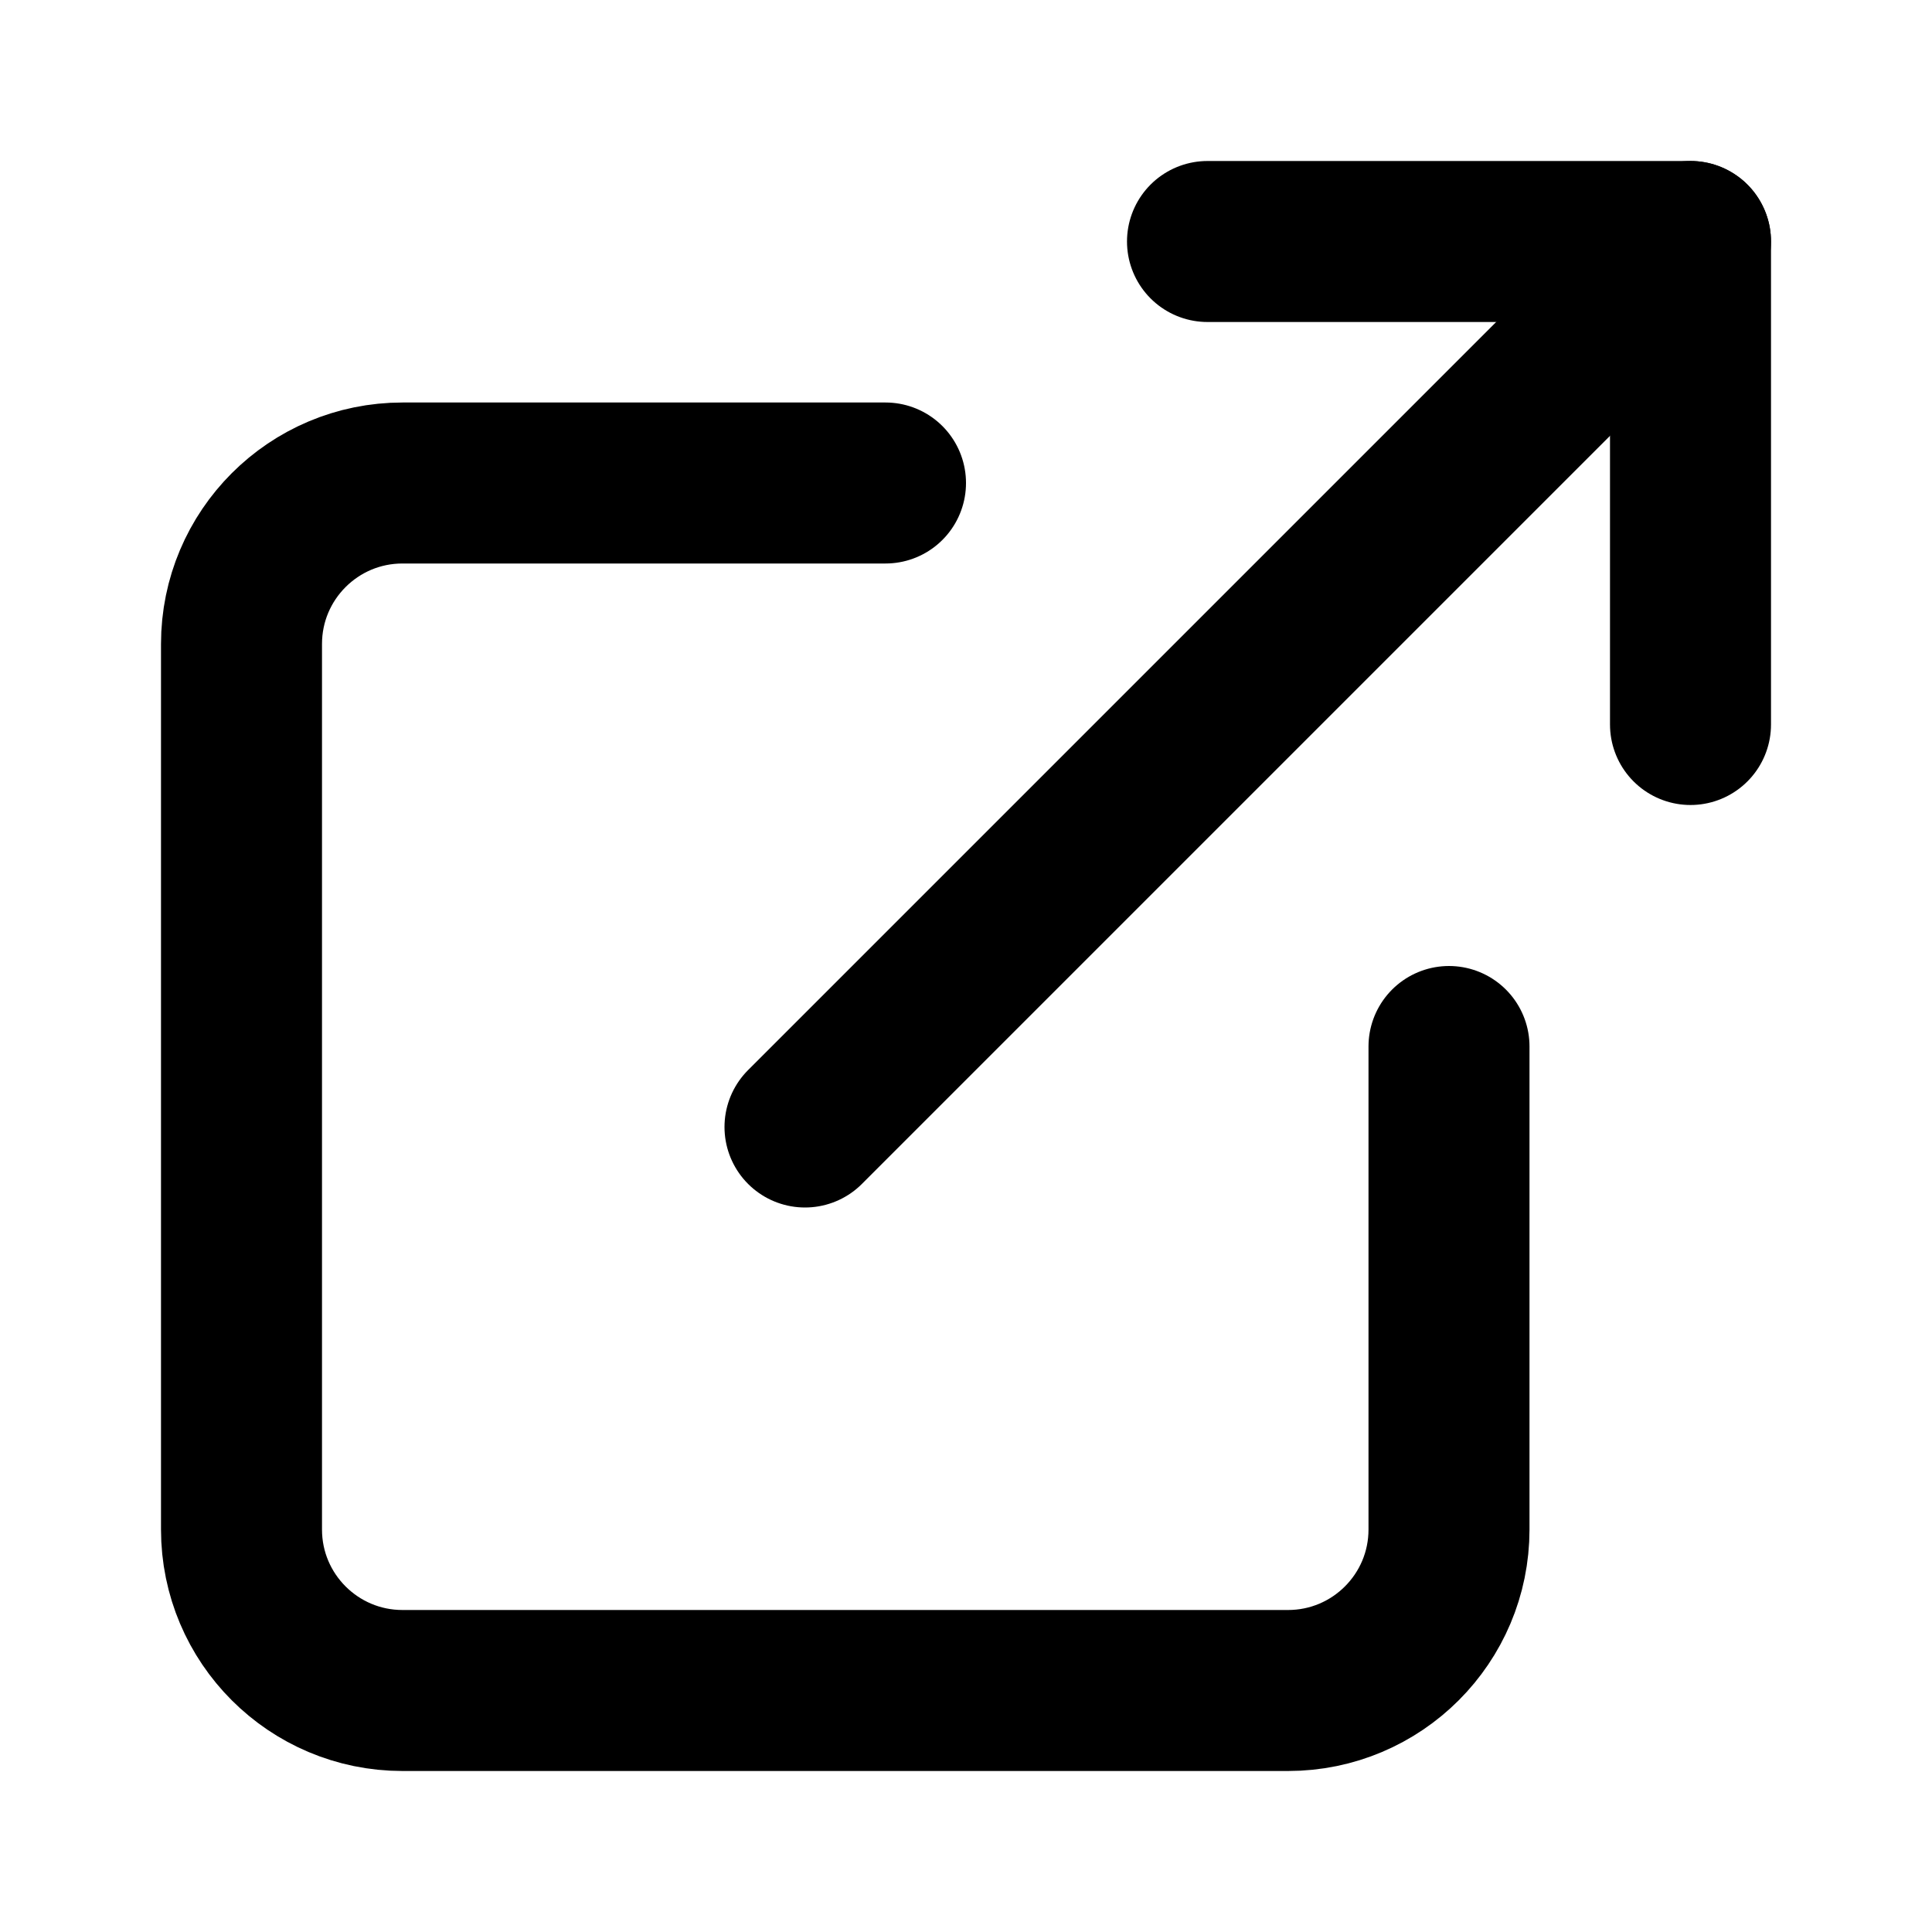
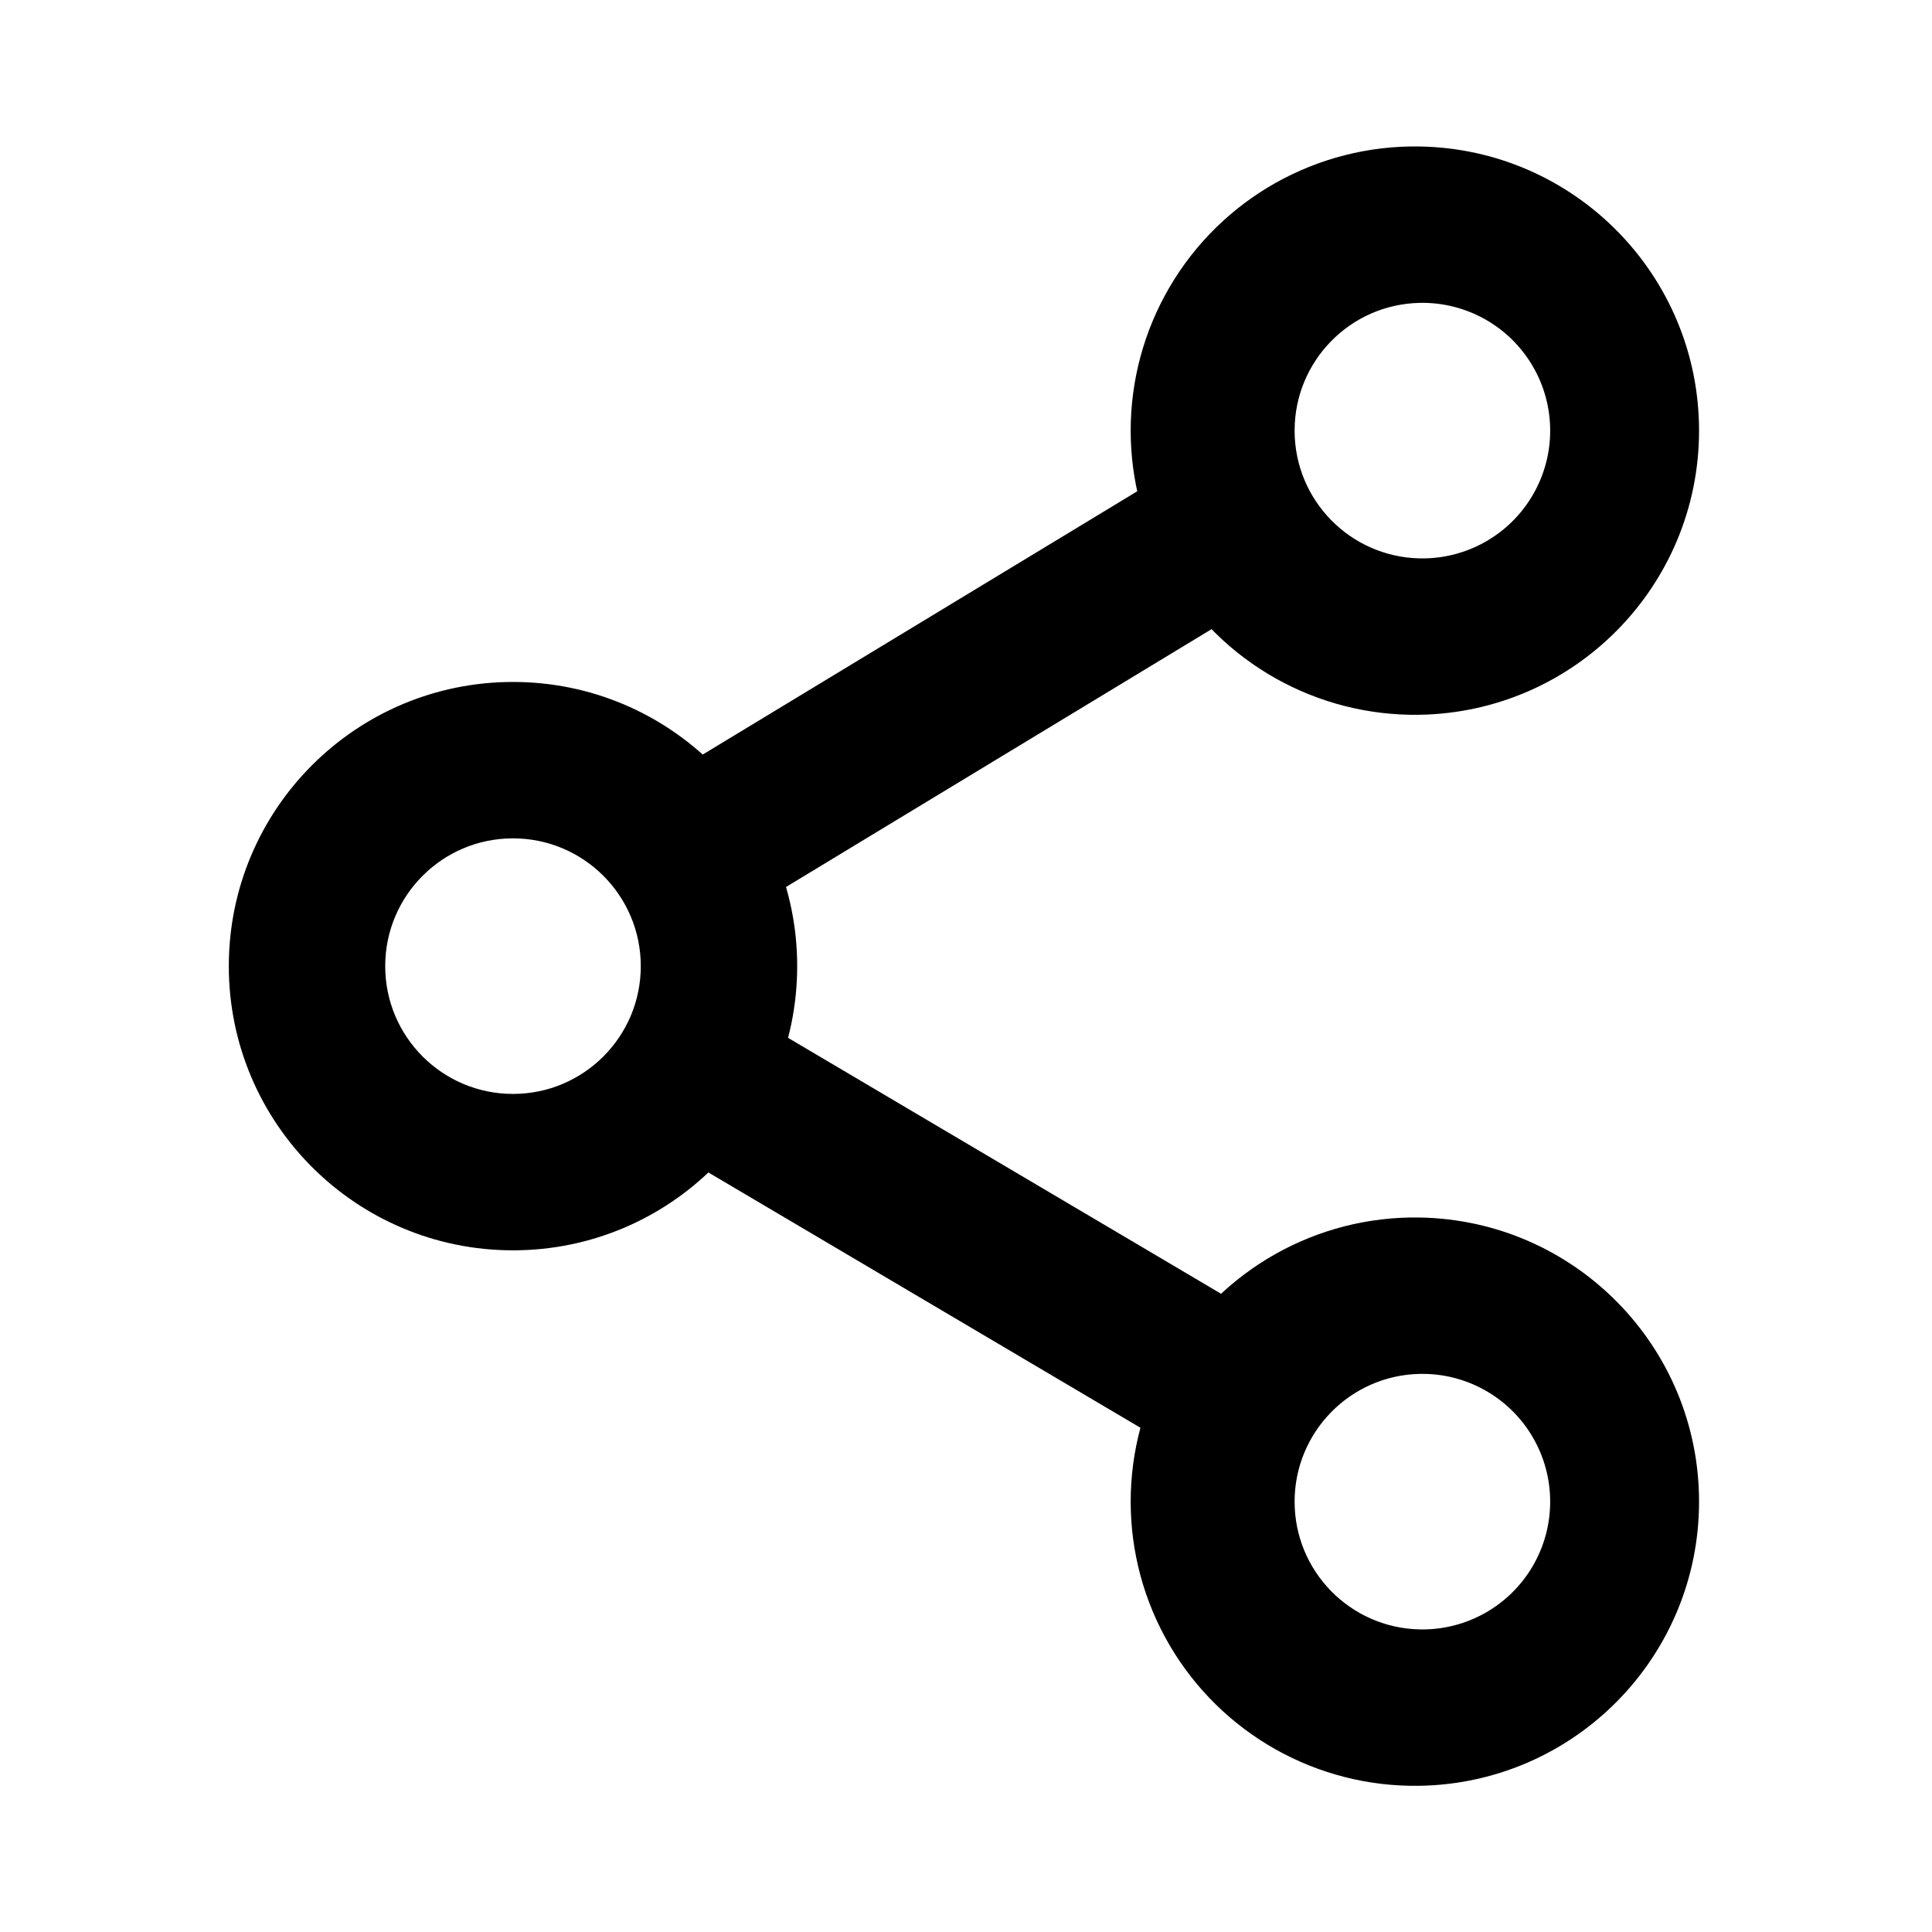
- <svg xmlns="http://www.w3.org/2000/svg" width="24" height="24" viewBox="0 0 24 24" fill="none" stroke="currentColor" stroke-width="2" stroke-linecap="round" stroke-linejoin="round">
-   <path d="M15 3h6v6" />
-   <path d="M10 14 21 3" />
-   <path d="M18 13v6a2 2 0 0 1-2 2H5a2 2 0 0 1-2-2V8a2 2 0 0 1 2-2h6" />
+ <svg xmlns="http://www.w3.org/2000/svg" viewBox="110 115 824 824">
+   <g stroke="currentColor" stroke-width="14" stroke-linejoin="round">
+     <path fill="currentColor" d="M715.294 184.471a114.206 114.206 0 1 0 0 228.382 114.206 114.206 0 0 0 0-228.382z m0 52.706a61.5 61.5 0 1 1 0 122.97 61.5 61.5 0 0 1 0-122.97zM328.794 412.853a114.206 114.206 0 1 0 0 228.412 114.206 114.206 0 0 0 0-228.412z m0 52.706a61.5 61.5 0 1 1 0 123 61.5 61.5 0 0 1 0-123z" />
+     <path fill="currentColor" d="M613.798 321.355a26.353 26.353 0 0 1 30.027 43.189l-2.711 1.897-222.449 134.776a26.353 26.353 0 0 1-30.027-43.219l2.711-1.867 222.449-134.776zM382.313 558.682a26.353 26.353 0 0 1 33.129-10.782l2.982 1.506 234.345 138.511a26.353 26.353 0 0 1-23.853 46.863l-2.952-1.506-234.376-138.481a26.353 26.353 0 0 1-9.276-36.111z" />
+     <path fill="currentColor" d="M715.294 641.265a114.206 114.206 0 1 0 0 228.382 114.206 114.206 0 0 0 0-228.382z m0 52.706a61.5 61.5 0 1 1 0 122.97 61.5 61.5 0 0 1 0-122.97z" />
+   </g>
</svg>
